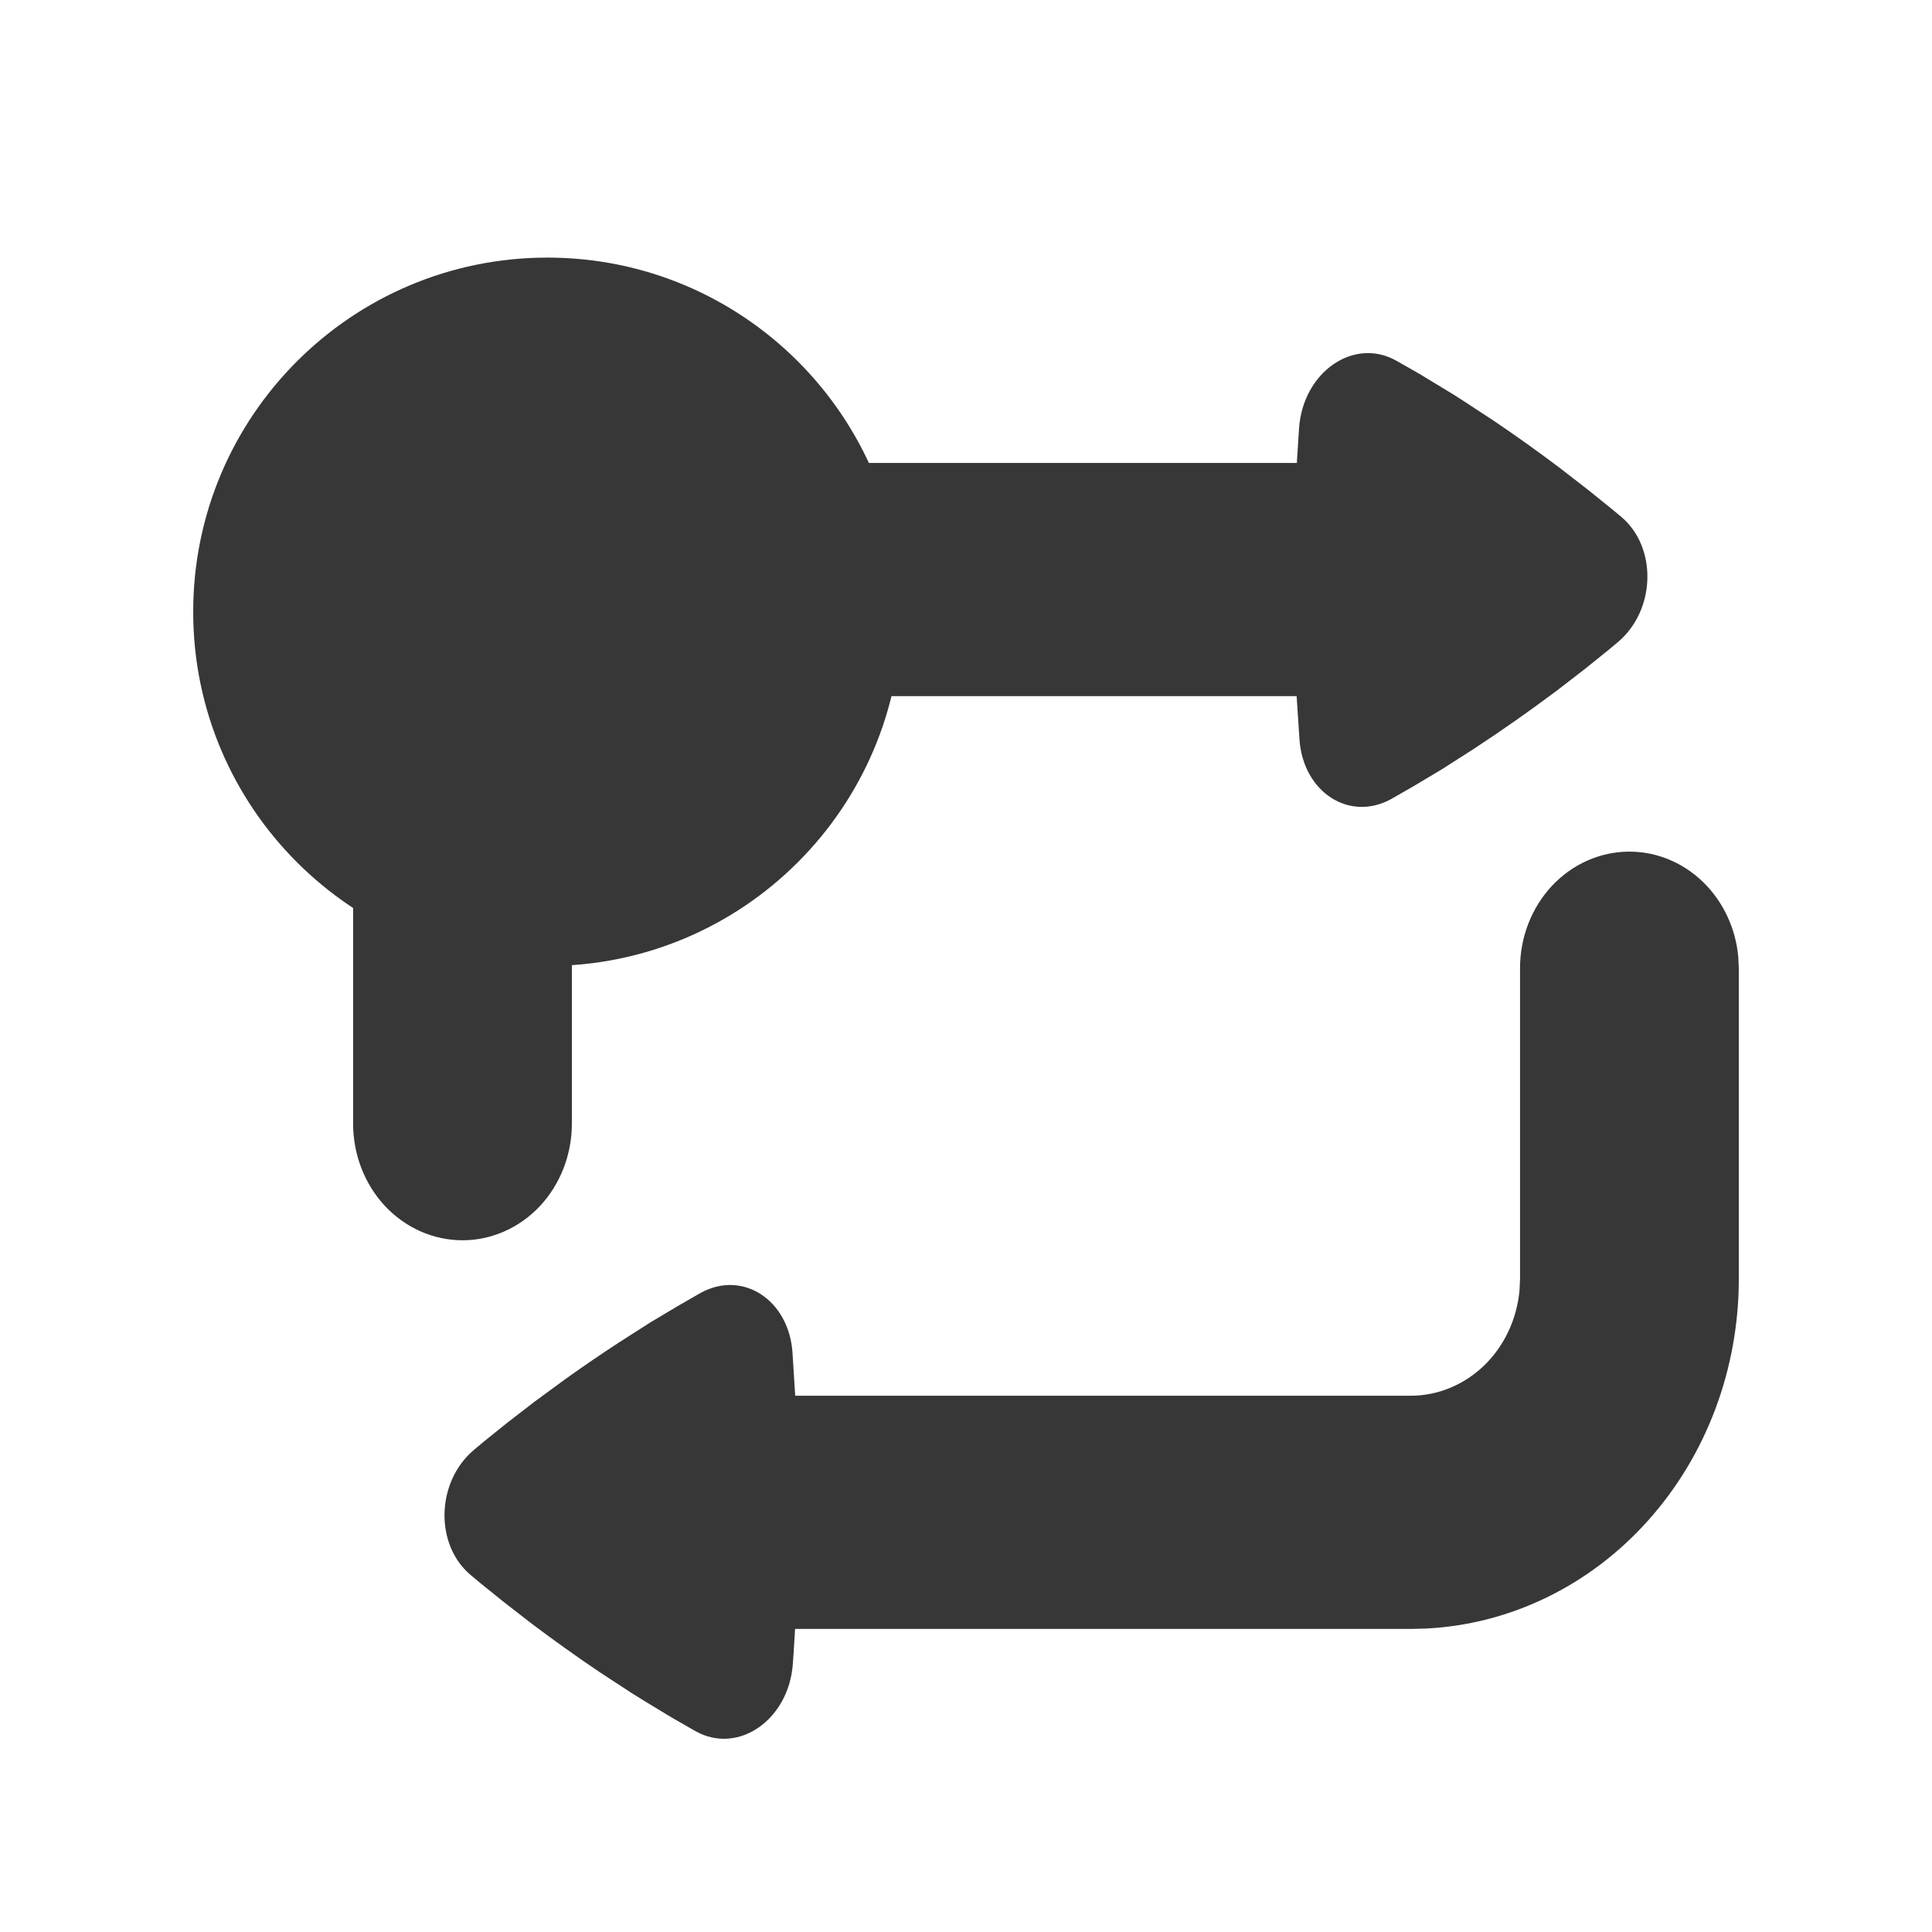
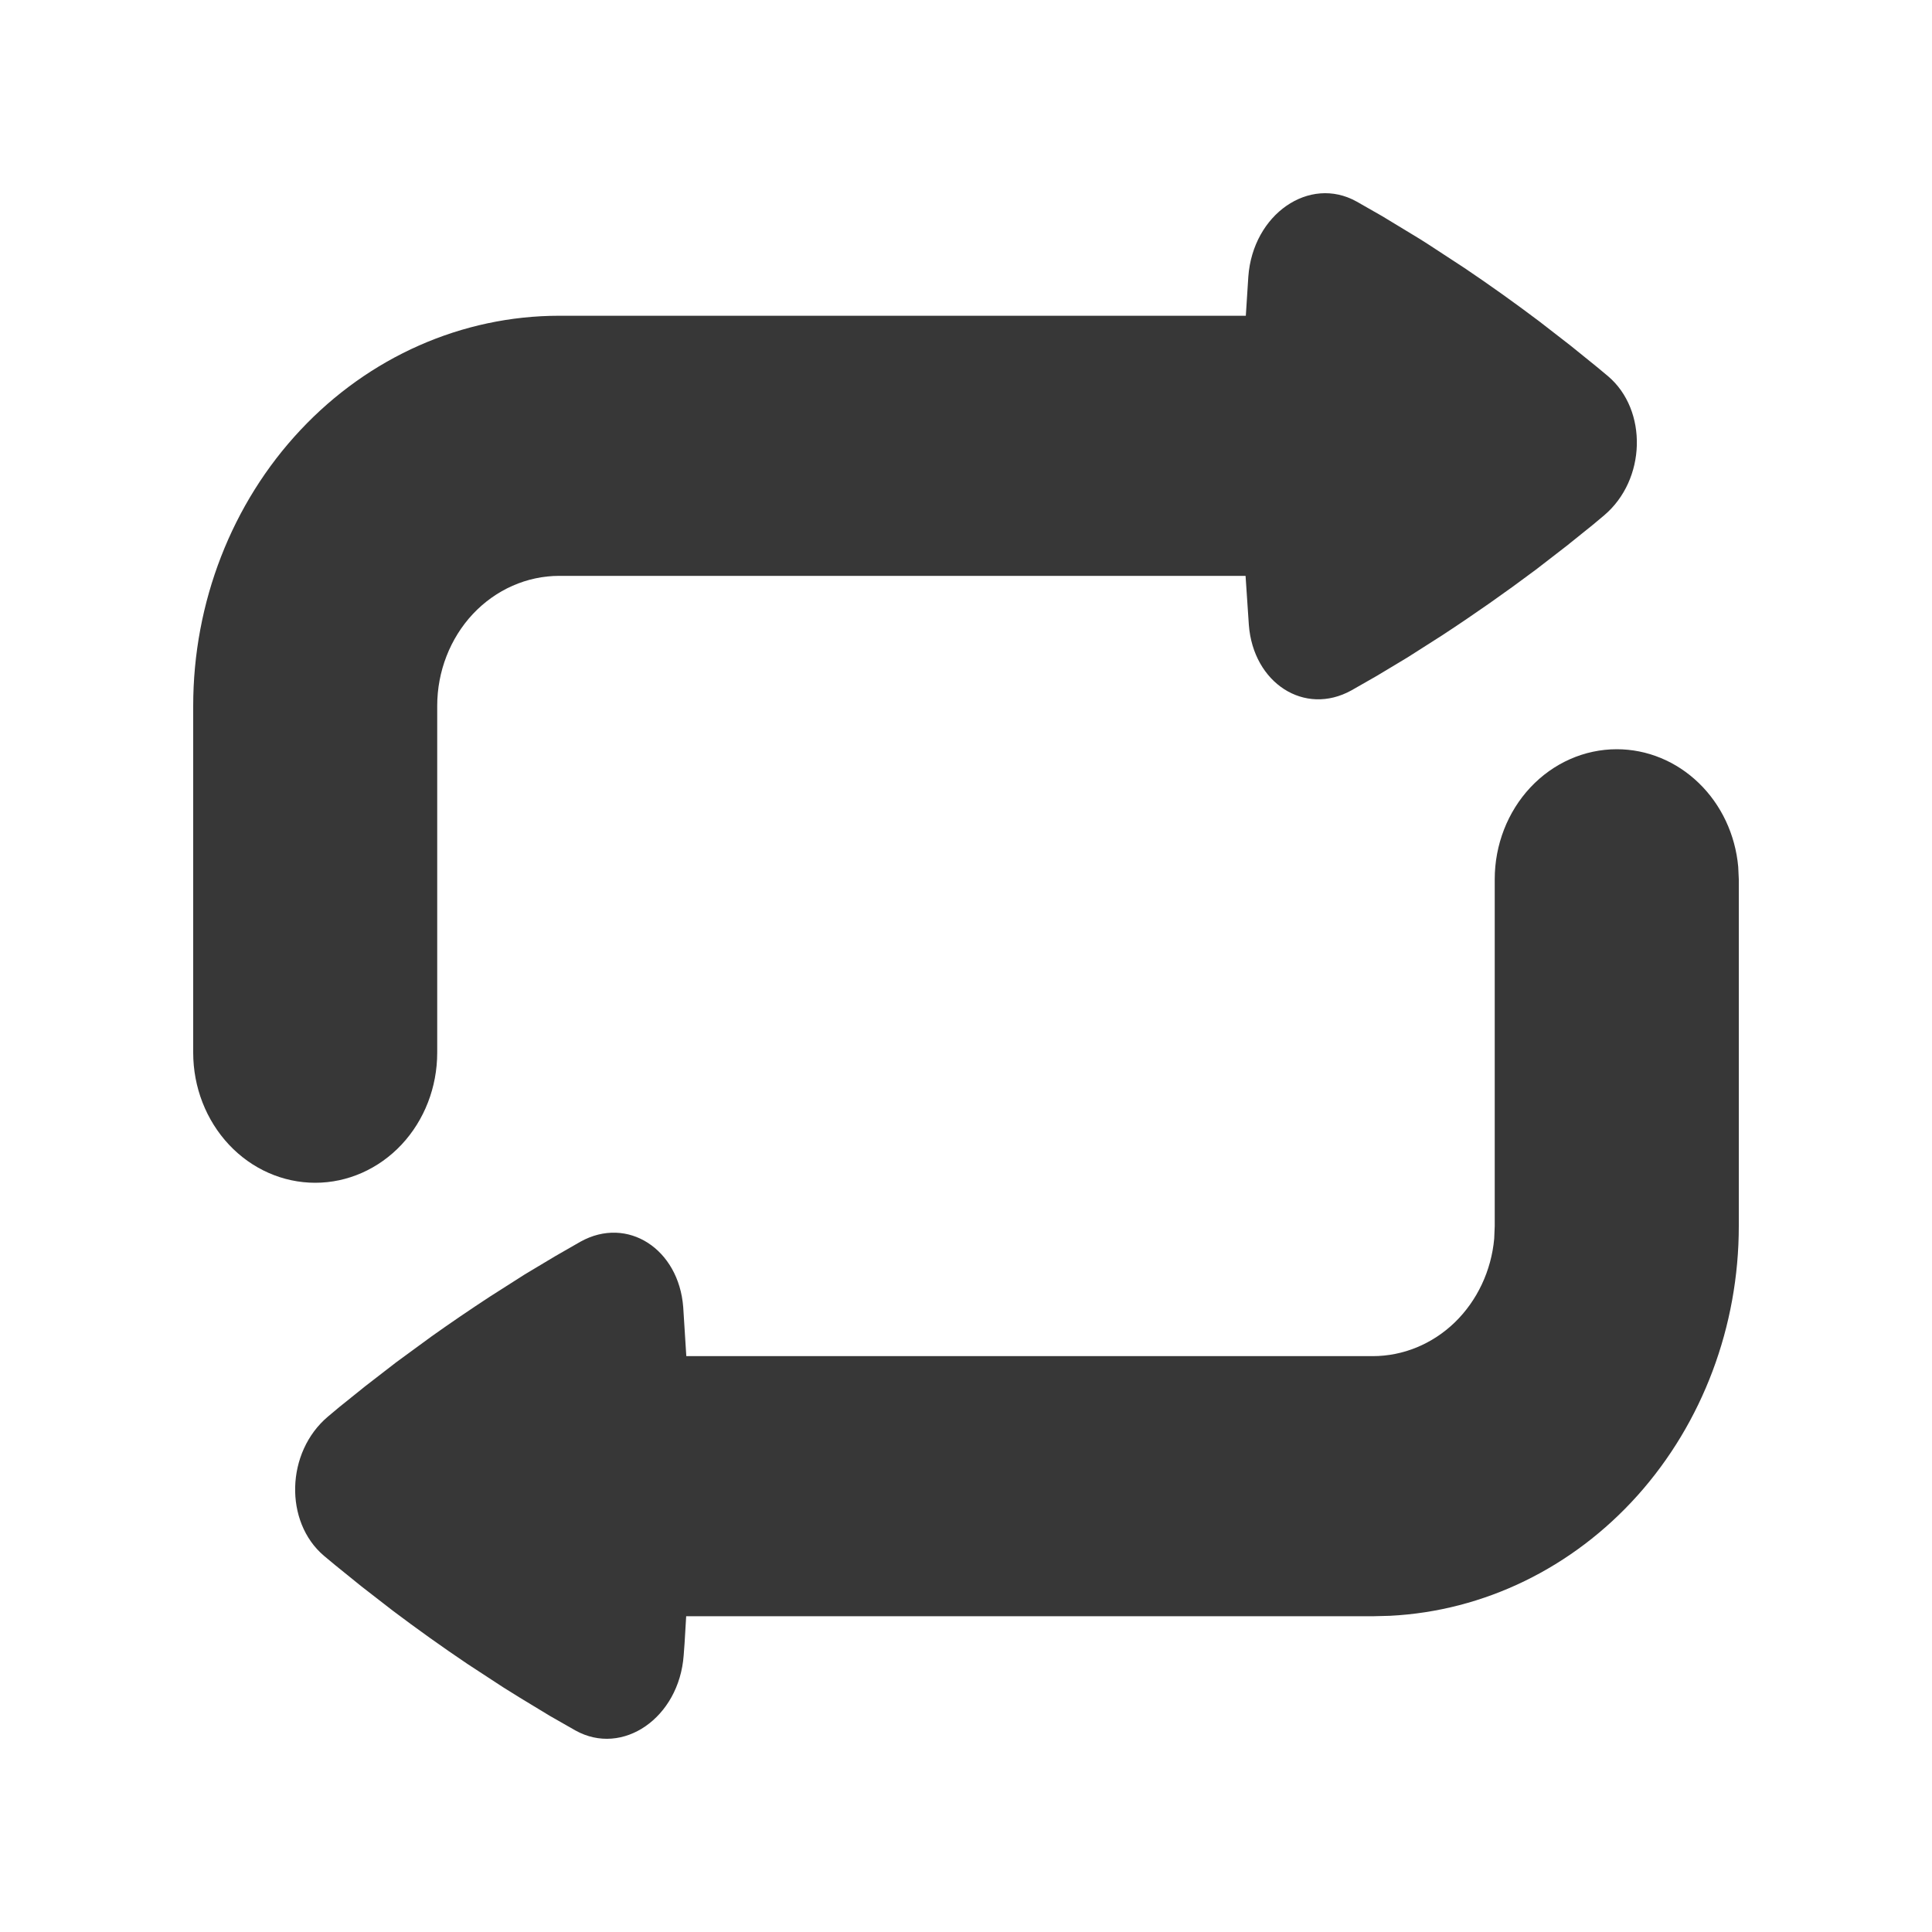
<svg xmlns="http://www.w3.org/2000/svg" width="30" height="30" viewBox="0 0 30 30" fill="none">
-   <path d="M25.301 13.224C25.724 13.224 26.131 13.392 26.443 13.694C26.756 13.997 26.952 14.413 26.992 14.861L27 15.034V19.862C27 21.259 26.496 22.601 25.591 23.611C24.687 24.622 23.453 25.222 22.144 25.288L21.904 25.294H12.346L12.323 25.67L12.311 25.839C12.247 26.707 11.462 27.251 10.803 26.883L10.448 26.68L10.031 26.428L9.801 26.285L9.304 25.96C8.95 25.721 8.602 25.473 8.26 25.215L7.824 24.877L7.458 24.582L7.303 24.452C6.749 23.982 6.771 23.01 7.359 22.514L7.513 22.385L7.876 22.093L8.306 21.761L8.802 21.398C9.068 21.208 9.338 21.024 9.611 20.846L10.093 20.538L10.518 20.284L10.876 20.078C11.529 19.716 12.243 20.181 12.305 20.991L12.348 21.673H21.904C22.326 21.673 22.733 21.505 23.046 21.203C23.359 20.9 23.554 20.484 23.595 20.036L23.603 19.862V15.034C23.603 14.554 23.782 14.094 24.1 13.754C24.419 13.415 24.851 13.224 25.301 13.224ZM21.68 5.6L22.035 5.802L22.452 6.055C22.528 6.1 22.604 6.148 22.682 6.198L23.179 6.523C23.533 6.761 23.881 7.01 24.223 7.268L24.659 7.606L25.025 7.901L25.18 8.03C25.734 8.501 25.712 9.473 25.124 9.969L24.97 10.098L24.607 10.39L24.177 10.722C23.751 11.041 23.316 11.347 22.872 11.637L22.39 11.945L21.965 12.199L21.607 12.405C20.954 12.767 20.24 12.302 20.179 11.492L20.134 10.81H10.579C10.129 10.81 9.696 11.001 9.378 11.34C9.059 11.68 8.88 12.14 8.88 12.62V17.448C8.88 17.928 8.701 18.389 8.383 18.729C8.064 19.068 7.632 19.259 7.182 19.259C6.731 19.259 6.299 19.068 5.98 18.729C5.662 18.389 5.483 17.928 5.483 17.448V12.62C5.483 11.18 6.02 9.799 6.976 8.78C7.931 7.761 9.228 7.189 10.579 7.189H20.137L20.172 6.644C20.236 5.776 21.021 5.231 21.68 5.6Z" fill="#373737" />
-   <circle cx="8.5" cy="9.5" r="5.5" fill="#373737" />
+   <path d="M25.105 11.634C25.576 11.634 26.03 11.821 26.379 12.159C26.728 12.496 26.946 12.96 26.991 13.46L27 13.654V19.039C27 20.596 26.437 22.093 25.429 23.22C24.42 24.347 23.043 25.017 21.584 25.09L21.316 25.097H10.655L10.63 25.517L10.616 25.705C10.545 26.673 9.669 27.28 8.934 26.87L8.538 26.644L8.073 26.362L7.816 26.202L7.262 25.84C6.867 25.574 6.479 25.297 6.097 25.009L5.611 24.632L5.203 24.302L5.03 24.158C4.412 23.633 4.436 22.55 5.093 21.996L5.265 21.852L5.669 21.527L6.149 21.156L6.702 20.751C6.999 20.54 7.3 20.335 7.604 20.136L8.142 19.793L8.616 19.509L9.015 19.28C9.744 18.876 10.54 19.394 10.609 20.297L10.657 21.058H21.316C21.787 21.058 22.241 20.871 22.59 20.534C22.938 20.196 23.157 19.732 23.202 19.233L23.21 19.039V13.654C23.21 13.118 23.41 12.605 23.765 12.226C24.121 11.847 24.603 11.634 25.105 11.634ZM21.066 3.13L21.462 3.356L21.927 3.638C22.011 3.688 22.097 3.741 22.184 3.798L22.738 4.16C23.133 4.426 23.521 4.703 23.903 4.991L24.389 5.368L24.797 5.698L24.97 5.842C25.588 6.367 25.564 7.45 24.907 8.004L24.735 8.148L24.331 8.473L23.851 8.844C23.376 9.2 22.891 9.54 22.396 9.864L21.858 10.207L21.384 10.492L20.985 10.72C20.256 11.124 19.46 10.606 19.392 9.703L19.341 8.942H8.684C8.182 8.942 7.7 9.155 7.344 9.533C6.989 9.912 6.789 10.426 6.789 10.961V16.346C6.789 16.882 6.59 17.395 6.235 17.774C5.879 18.153 5.397 18.366 4.895 18.366C4.392 18.366 3.91 18.153 3.555 17.774C3.2 17.395 3 16.882 3 16.346V10.961C3 9.355 3.599 7.814 4.665 6.678C5.731 5.541 7.177 4.903 8.684 4.903H19.345L19.384 4.295C19.455 3.327 20.331 2.72 21.066 3.13Z" fill="#373737" />
</svg>
